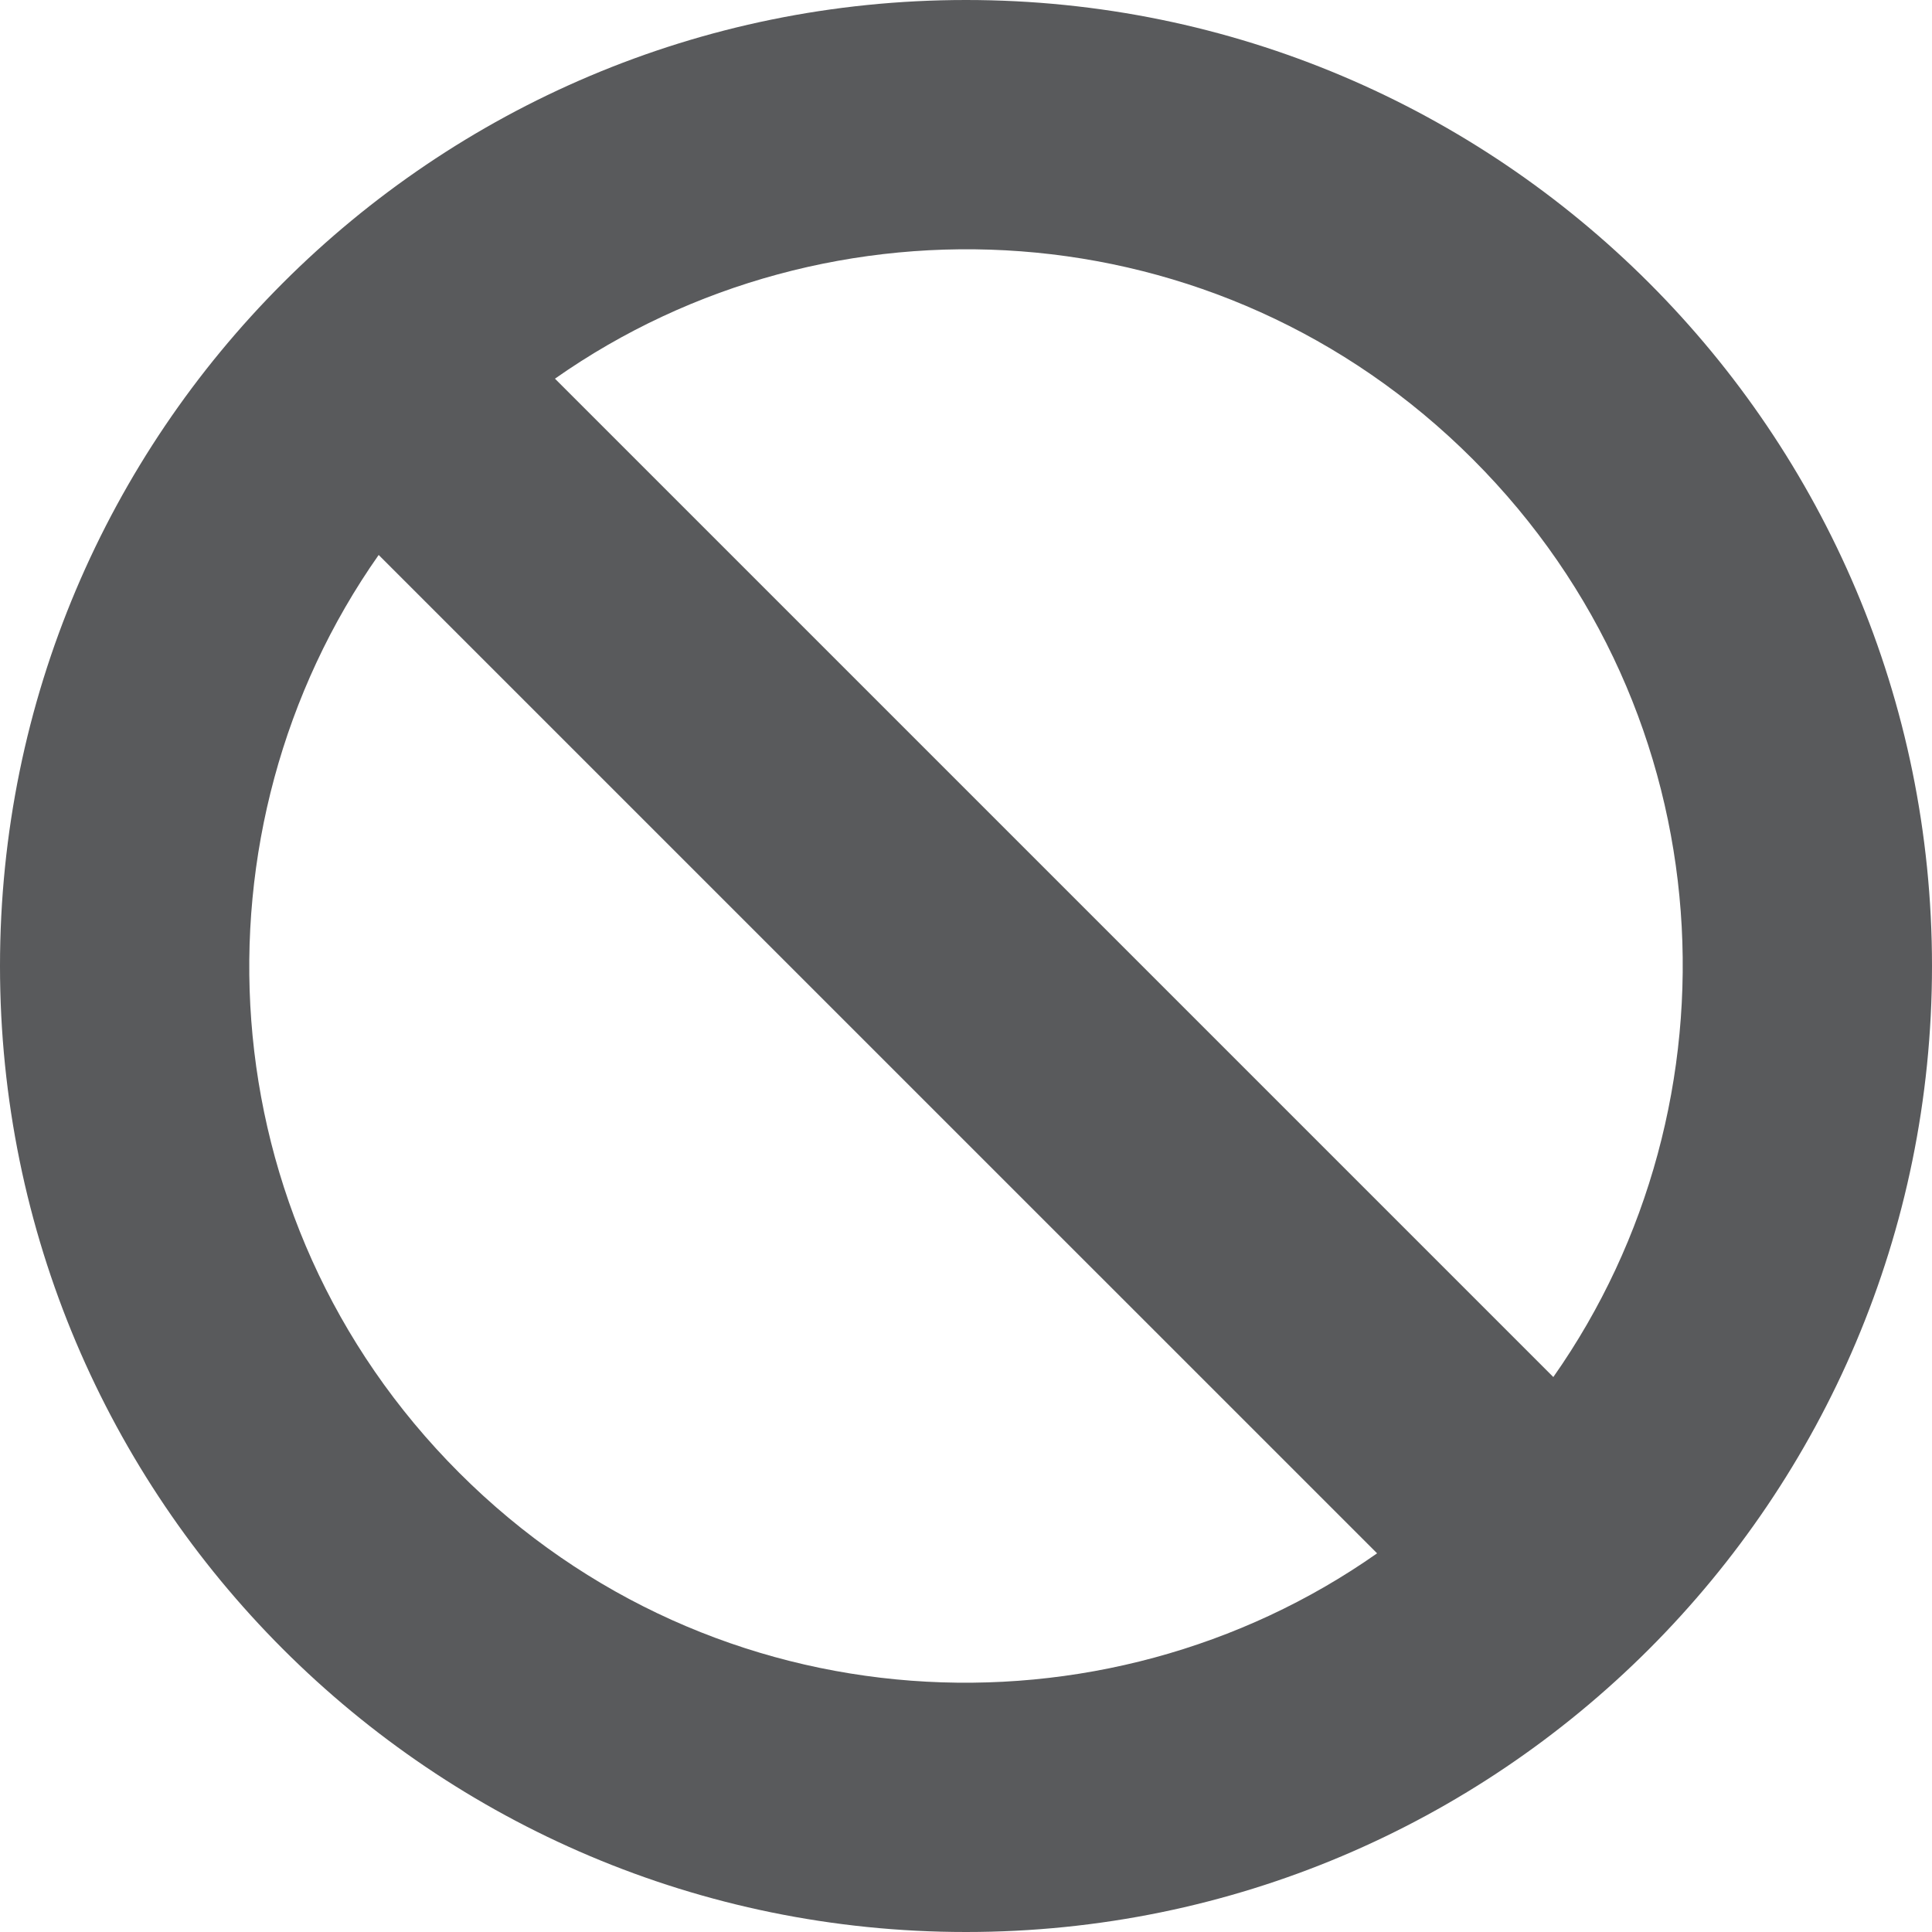
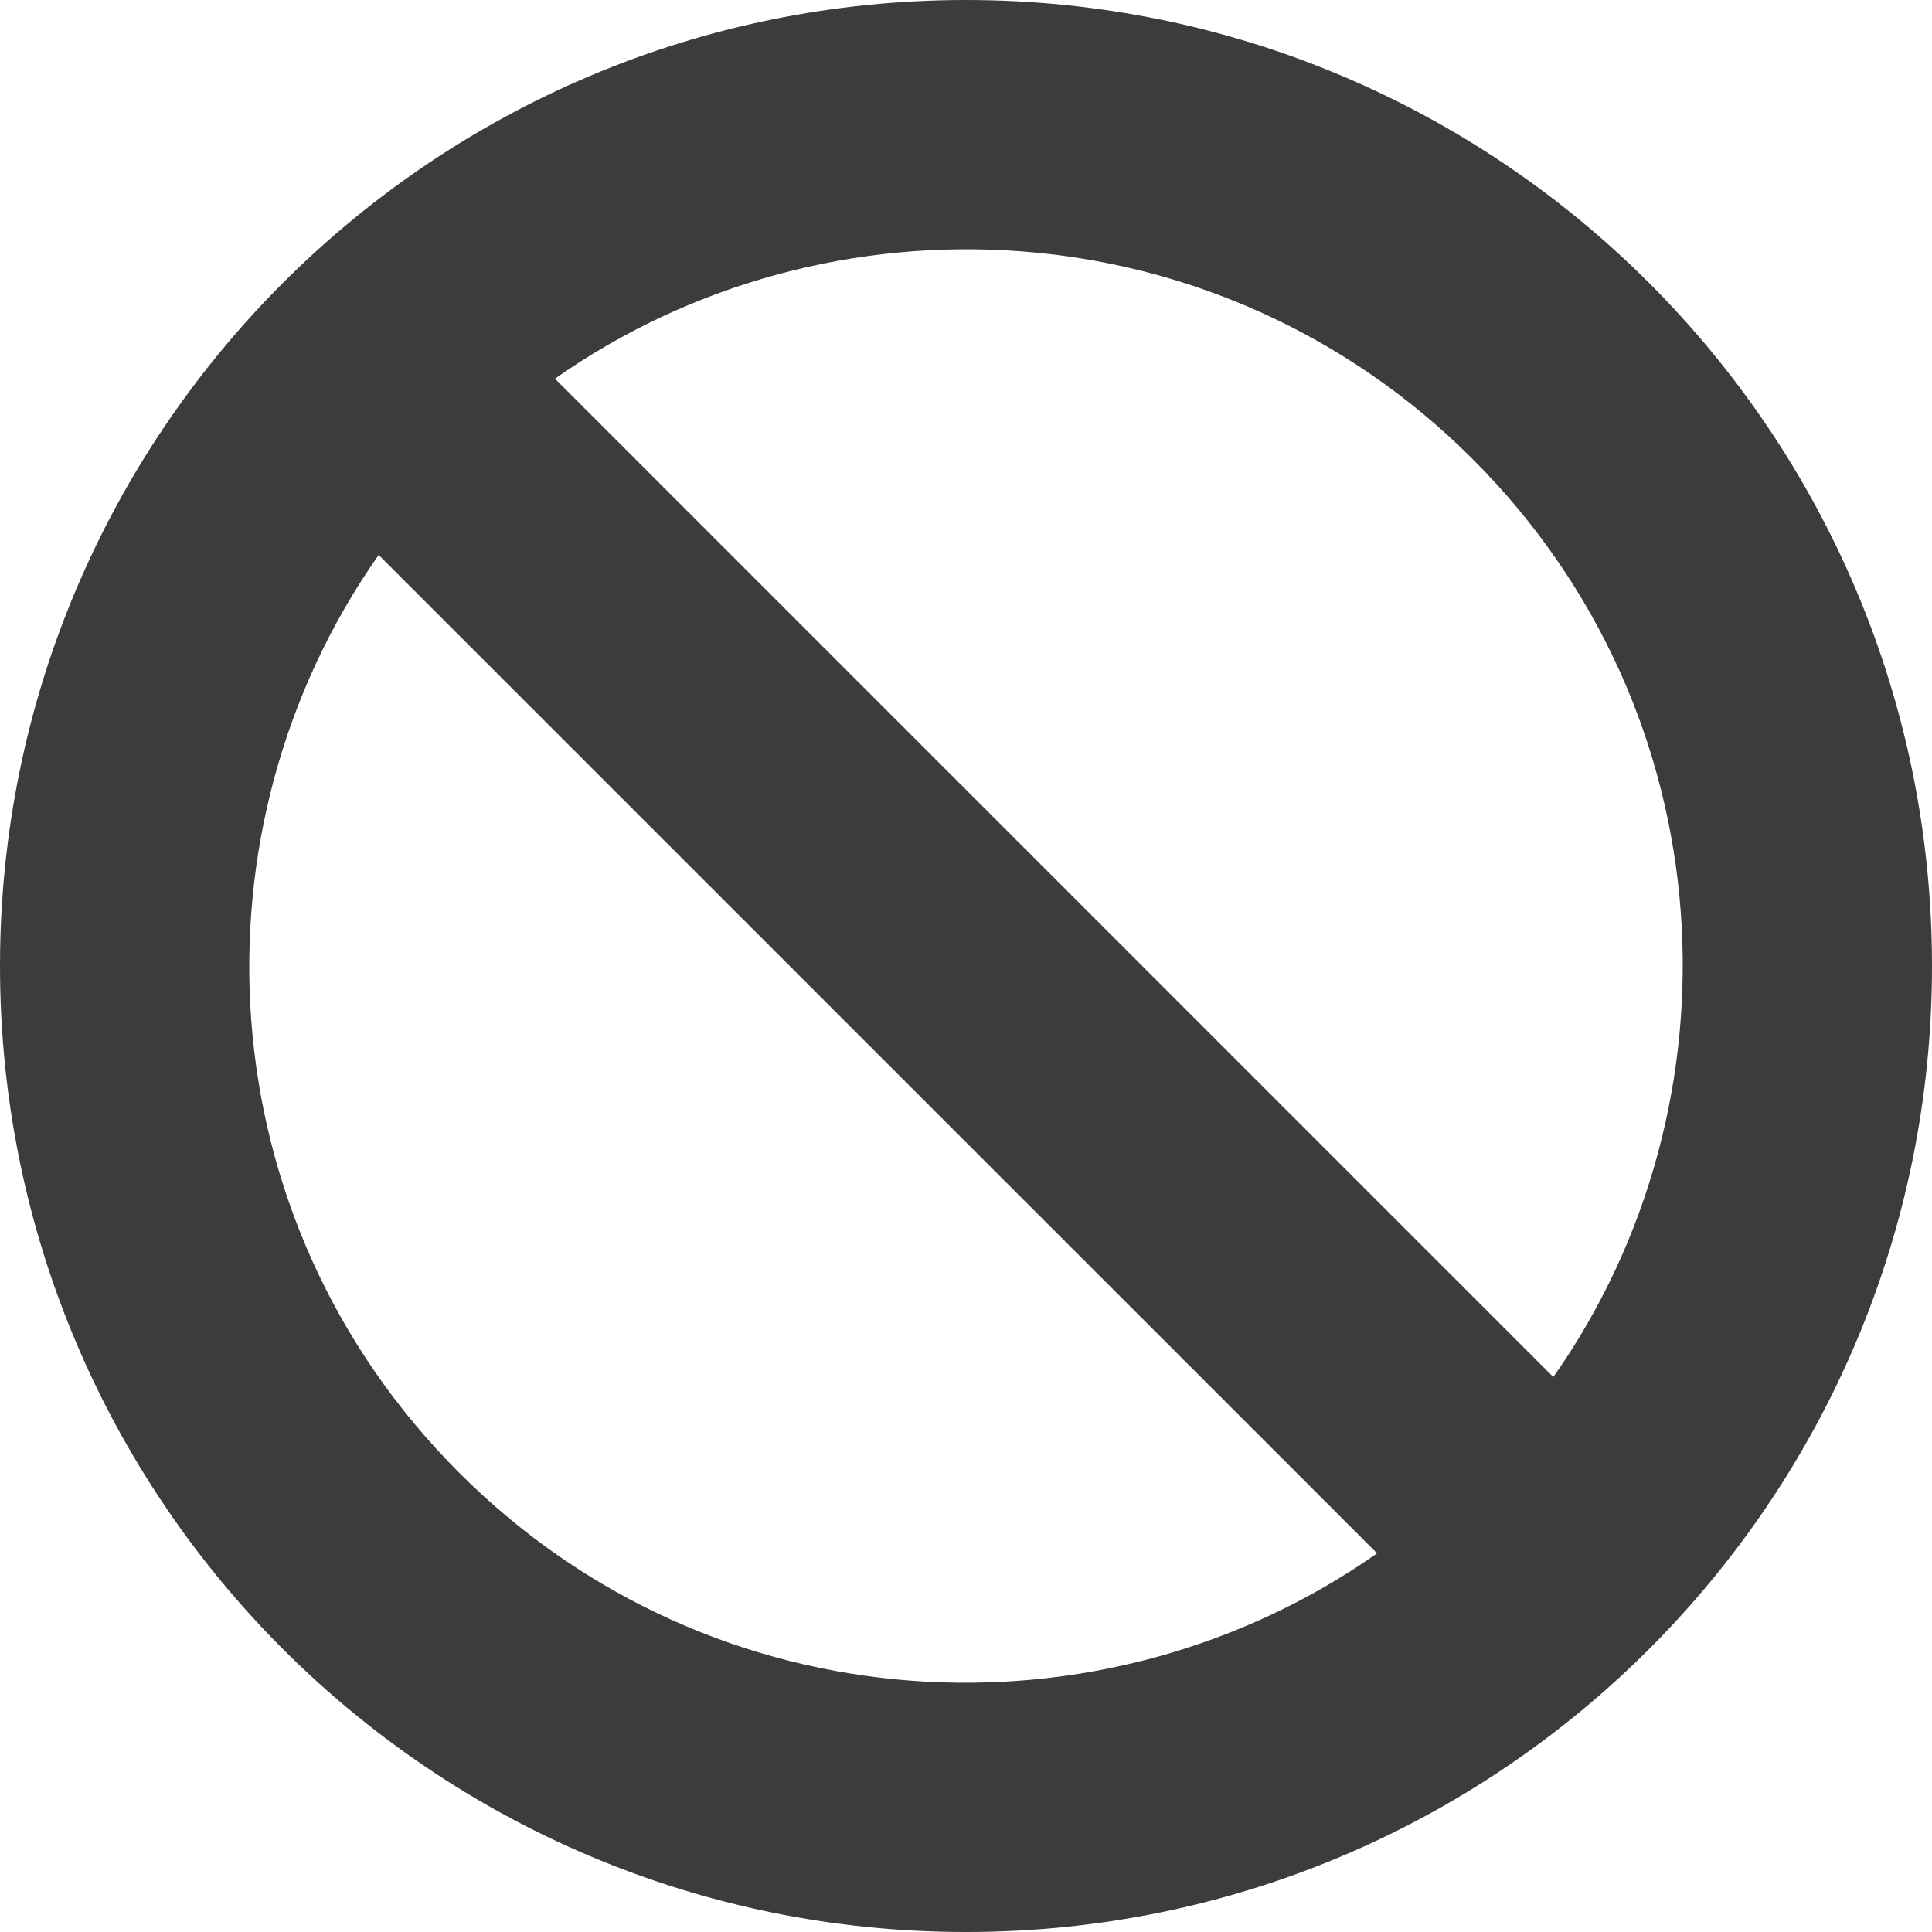
<svg xmlns="http://www.w3.org/2000/svg" width="32" height="32" viewBox="0 0 32 32">
-   <path fill="#595A5C" d="M16,0 C7.163,0 0,7.163 0,16 C0,24.837 7.163,32 16,32 C24.837,32 32,24.837 32,16 C32,7.163 24.837,0 16,0 Z M24.394,7.606 C28.617,11.828 28.91,18.282 25.728,22.808 L9.192,6.272 C13.721,3.088 20.174,3.386 24.394,7.606 Z M7.606,24.394 C3.383,20.172 3.09,13.718 6.272,9.192 L22.809,25.728 C18.279,28.912 11.826,28.614 7.606,24.394 Z" />
+   <path fill="rgba(12, 12, 13, 0.8)" d="M16,0 C7.163,0 0,7.163 0,16 C0,24.837 7.163,32 16,32 C24.837,32 32,24.837 32,16 C32,7.163 24.837,0 16,0 Z M24.394,7.606 C28.617,11.828 28.91,18.282 25.728,22.808 L9.192,6.272 C13.721,3.088 20.174,3.386 24.394,7.606 Z M7.606,24.394 C3.383,20.172 3.09,13.718 6.272,9.192 L22.809,25.728 C18.279,28.912 11.826,28.614 7.606,24.394 Z" />
</svg>
